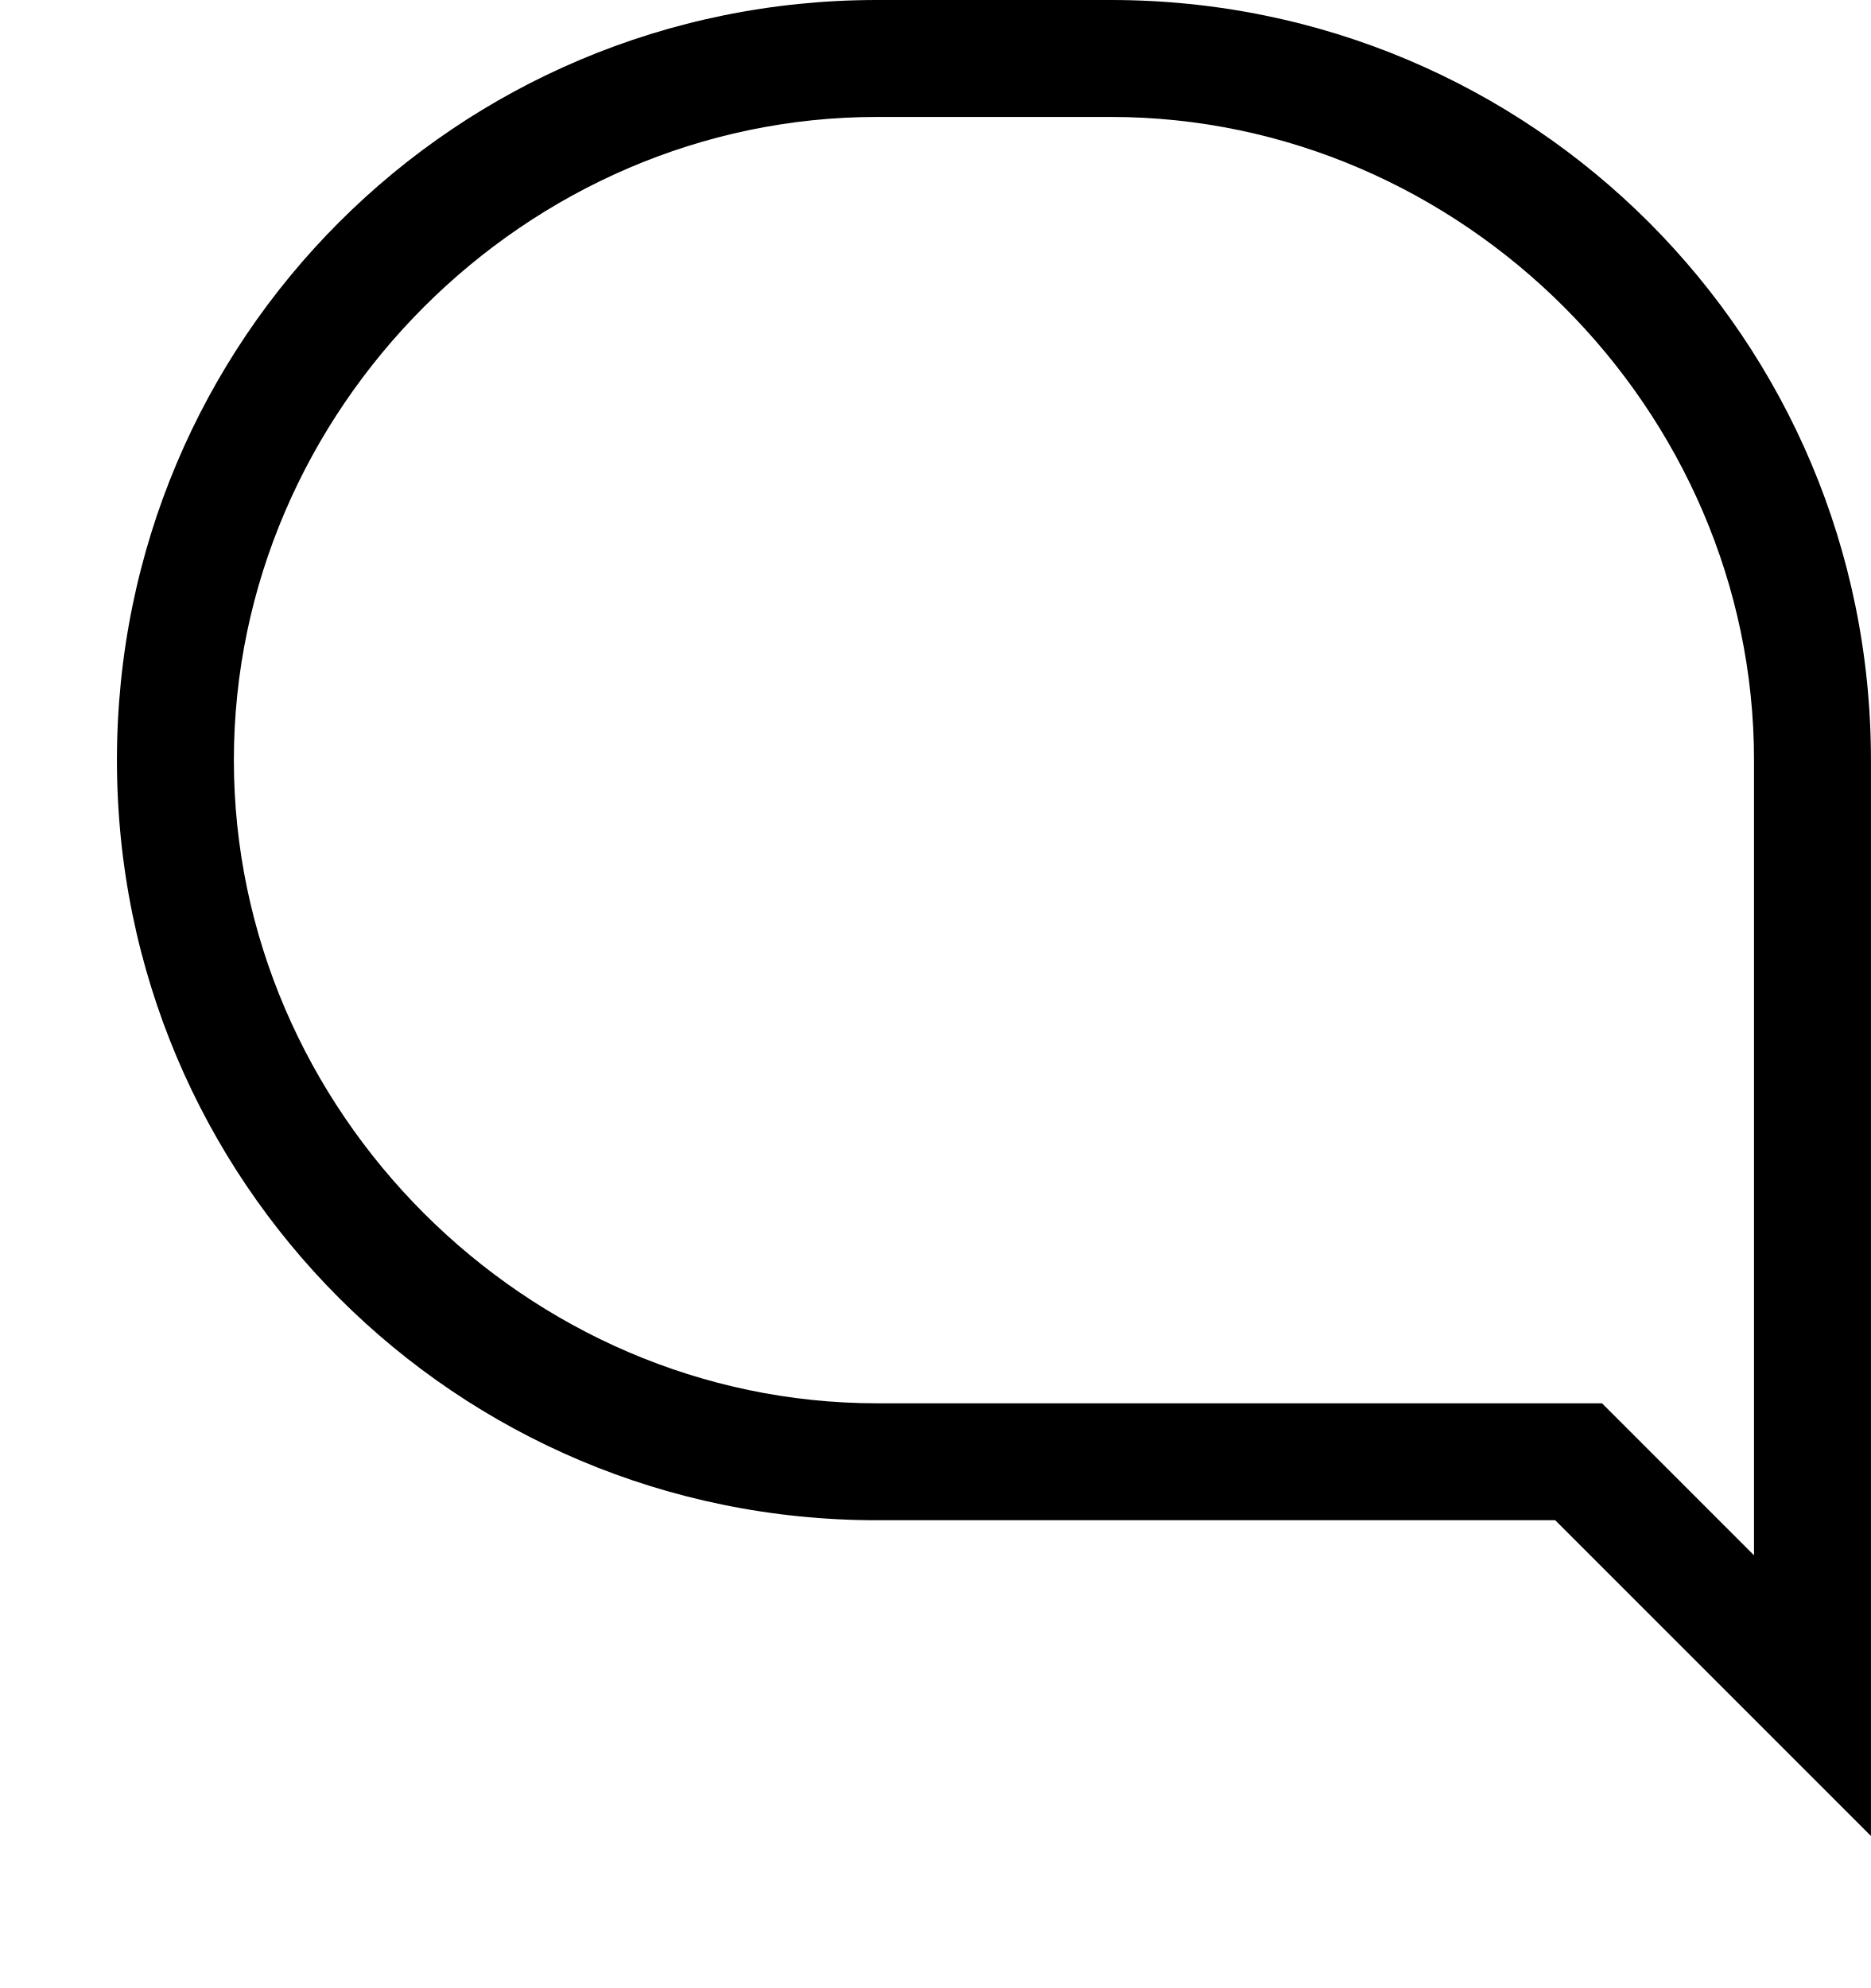
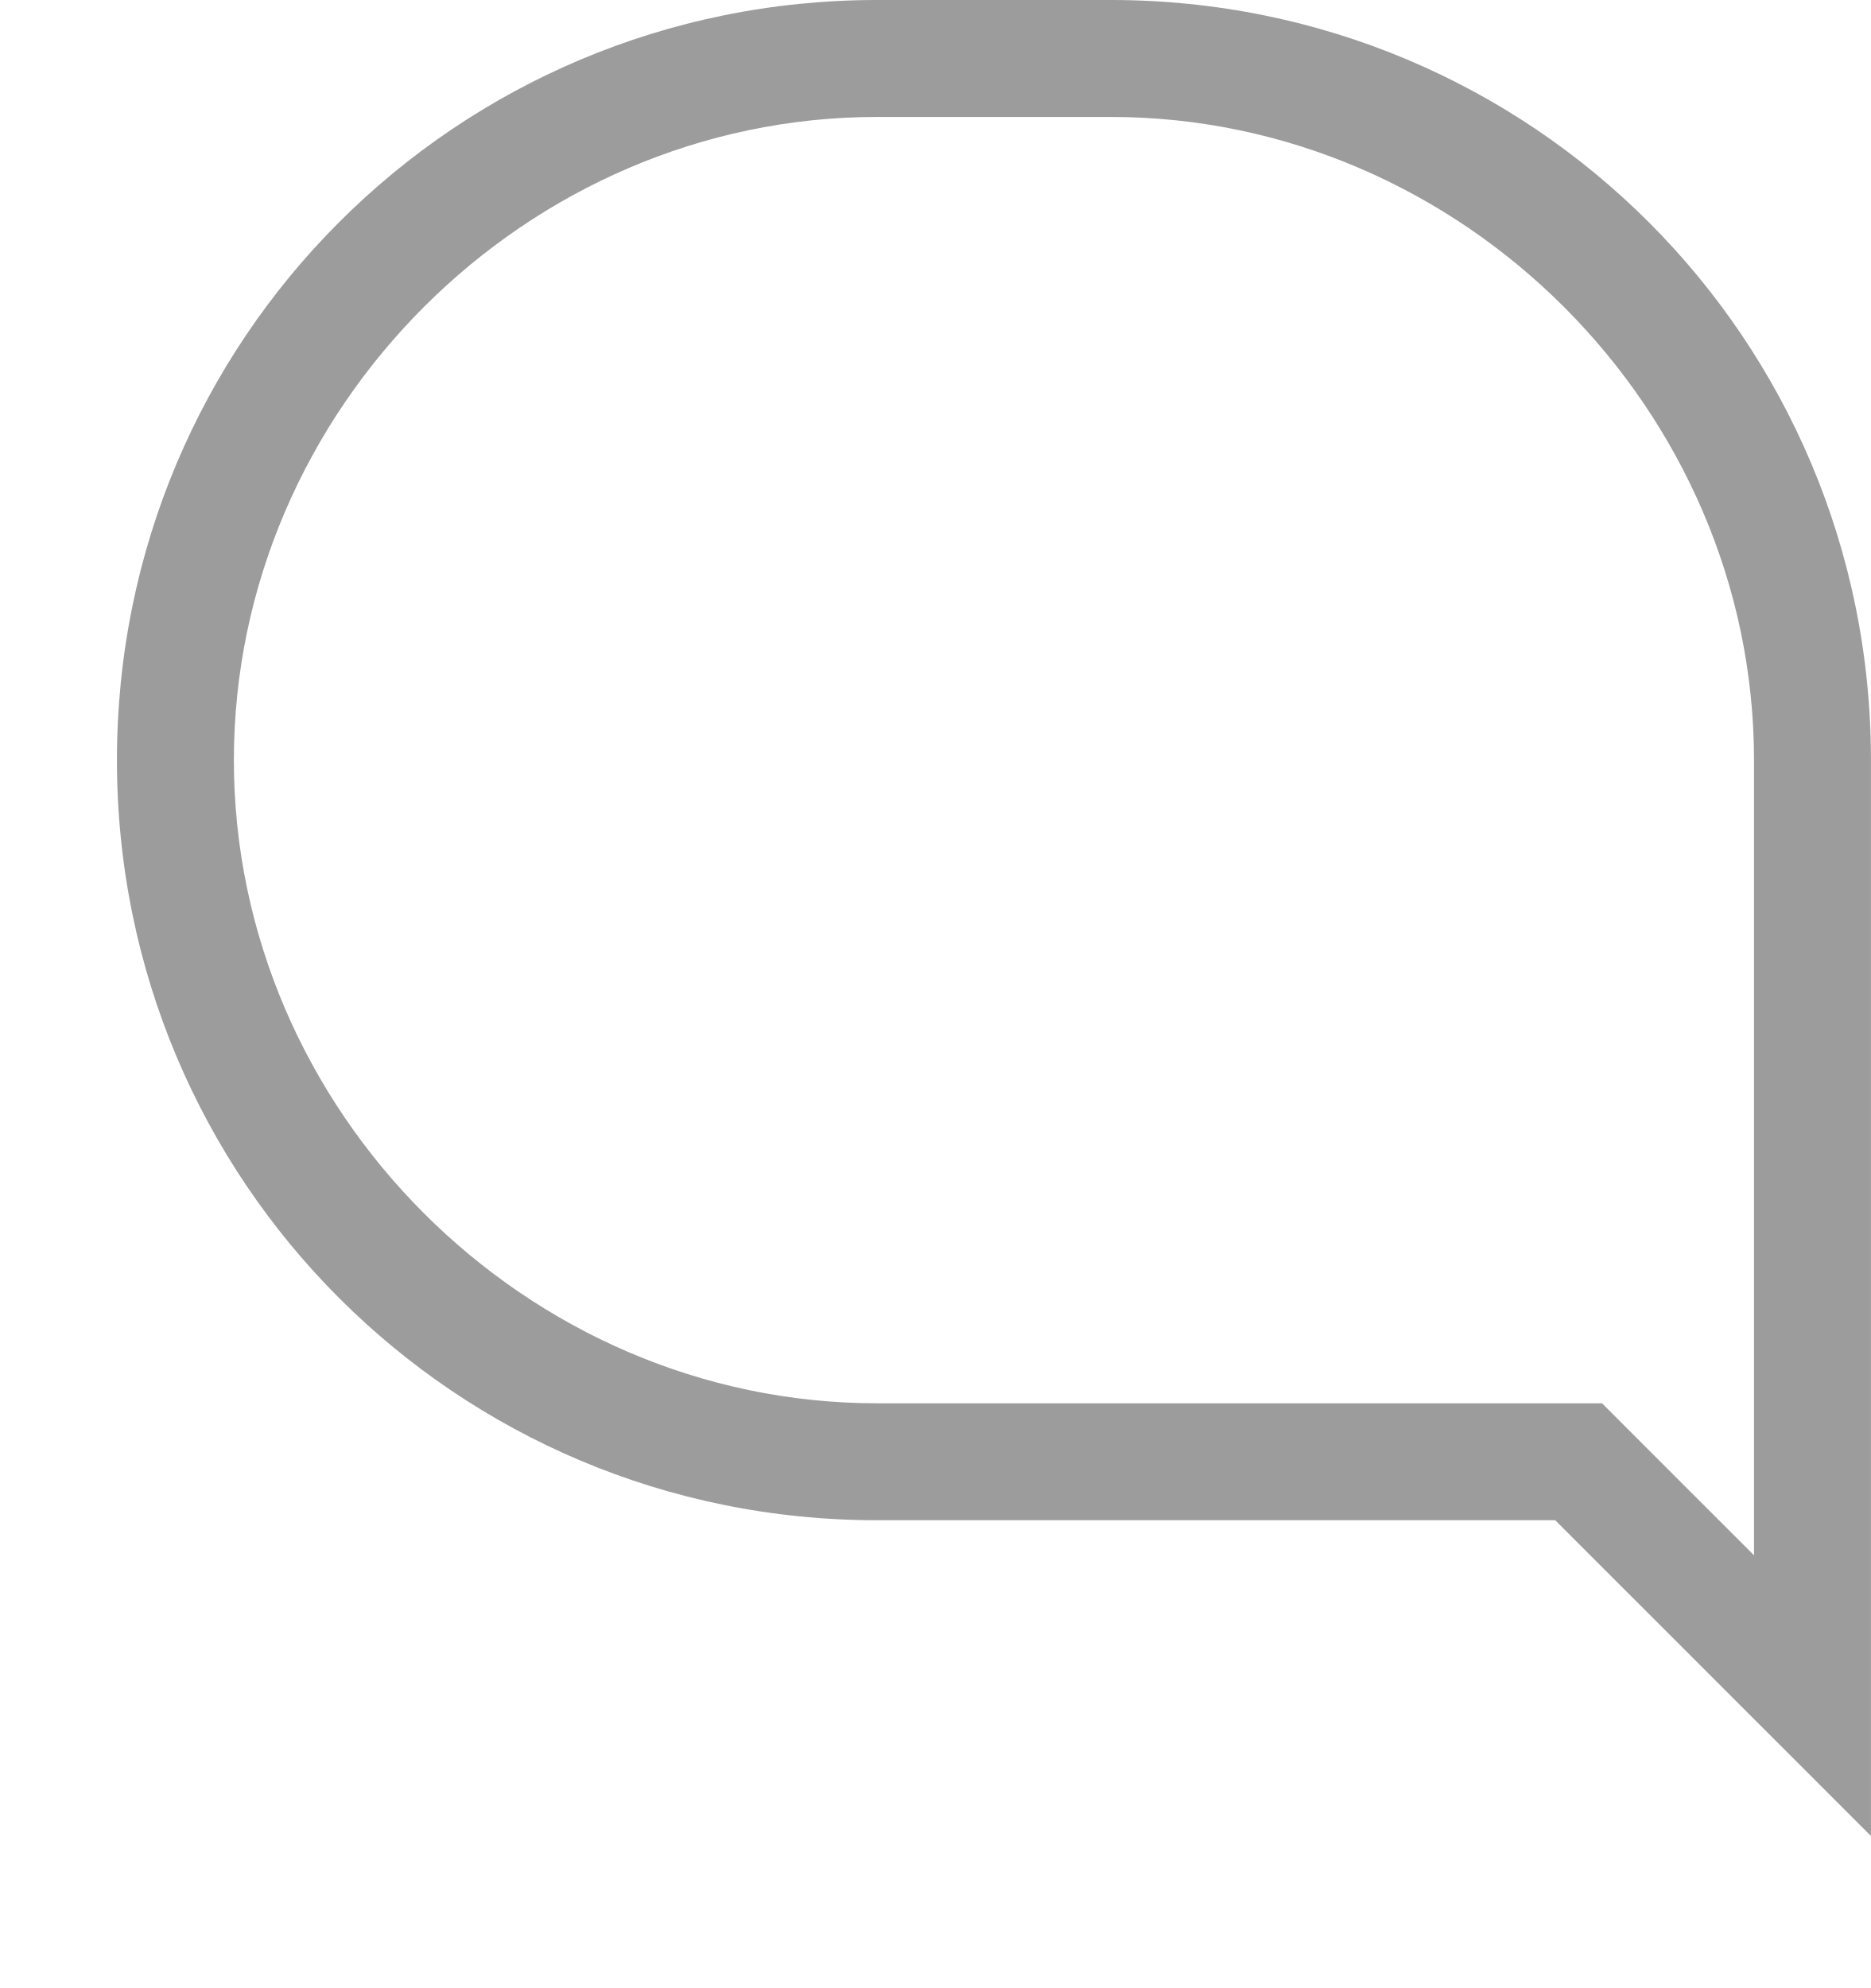
- <svg xmlns="http://www.w3.org/2000/svg" version="1.1" id="Layer_1" x="0px" y="0px" viewBox="0 0 16 17" style="enable-background:new 0 0 16 17;" xml:space="preserve">
+ <svg xmlns="http://www.w3.org/2000/svg" version="1.1" id="Layer_1" x="0px" y="0px" viewBox="0 0 16 17" style="enable-background:new 0 0 16 17;" xml:space="preserve" fill="#9c9c9c">
  <path d="M16,15.7L13.3,13H7.5C3.9,13,1,10.1,1,6.5S3.9,0,7.5,0h2C13.1,0,16,2.9,16,6.5V15.7z M7.5,1C4.5,1,2,3.5,2,6.5  c0,3,2.5,5.5,5.5,5.5h6.2l1.3,1.3V6.5c0-3-2.5-5.5-5.5-5.5H7.5z" />
</svg>
